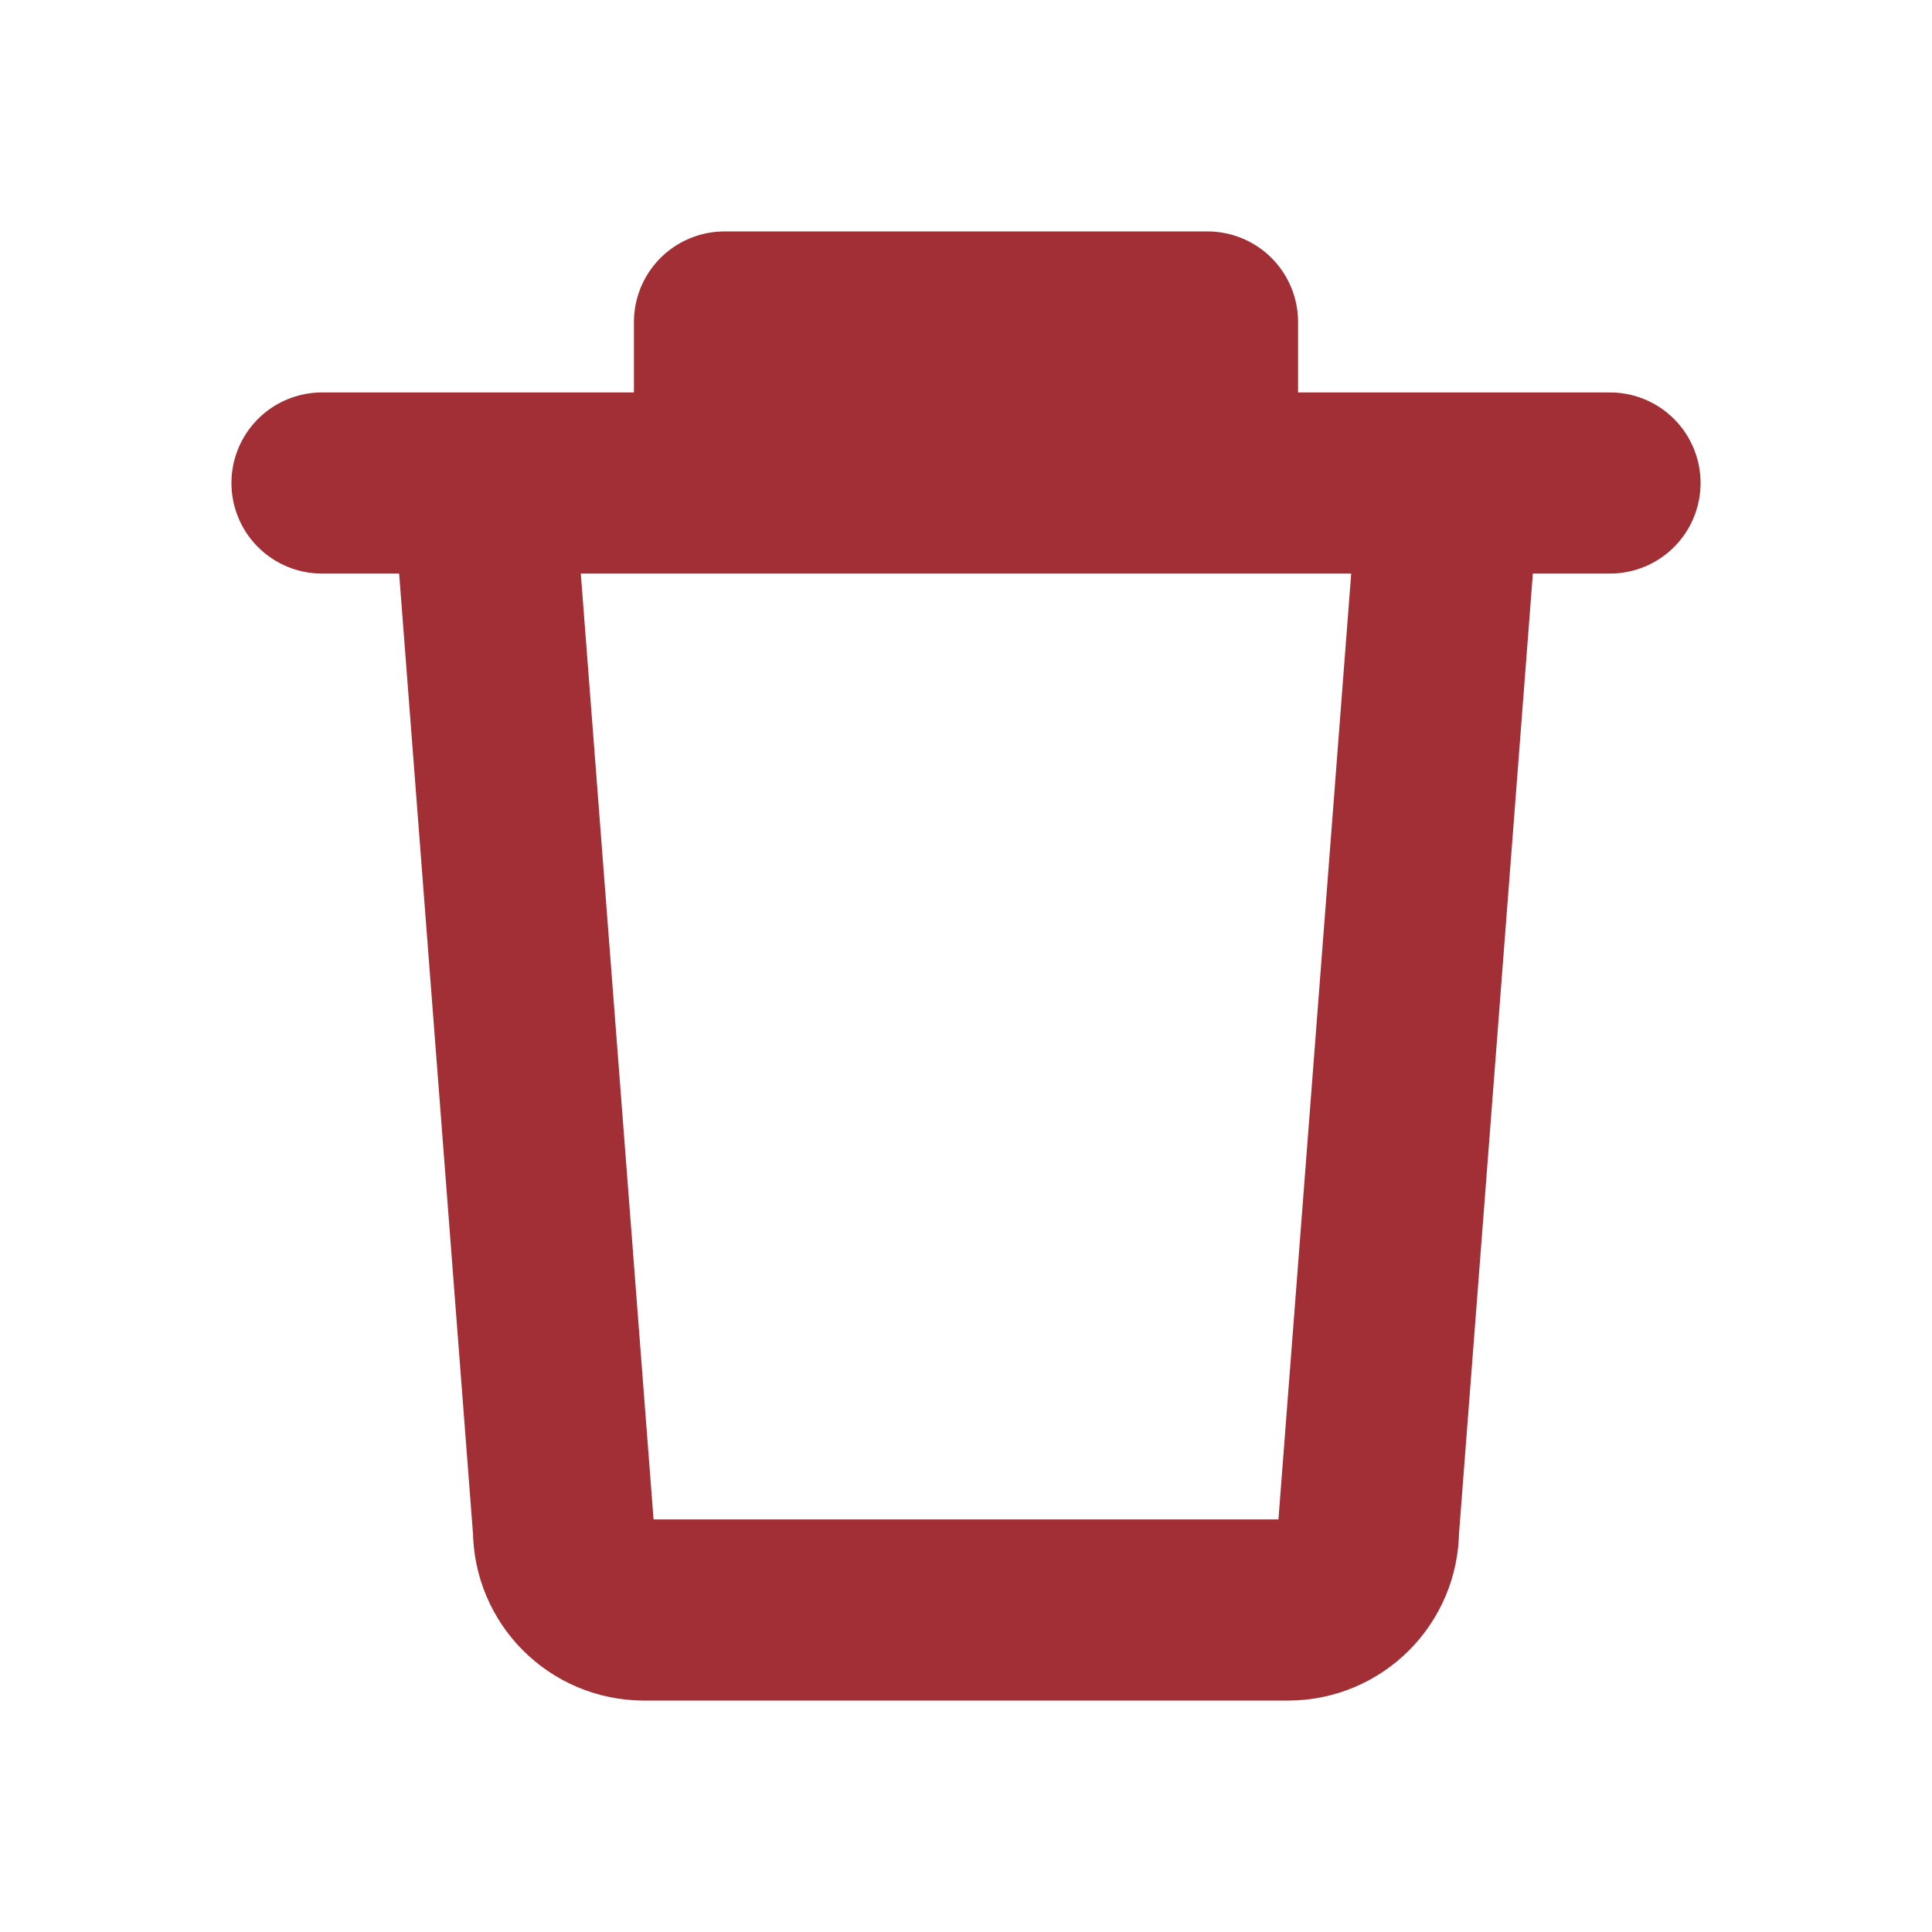
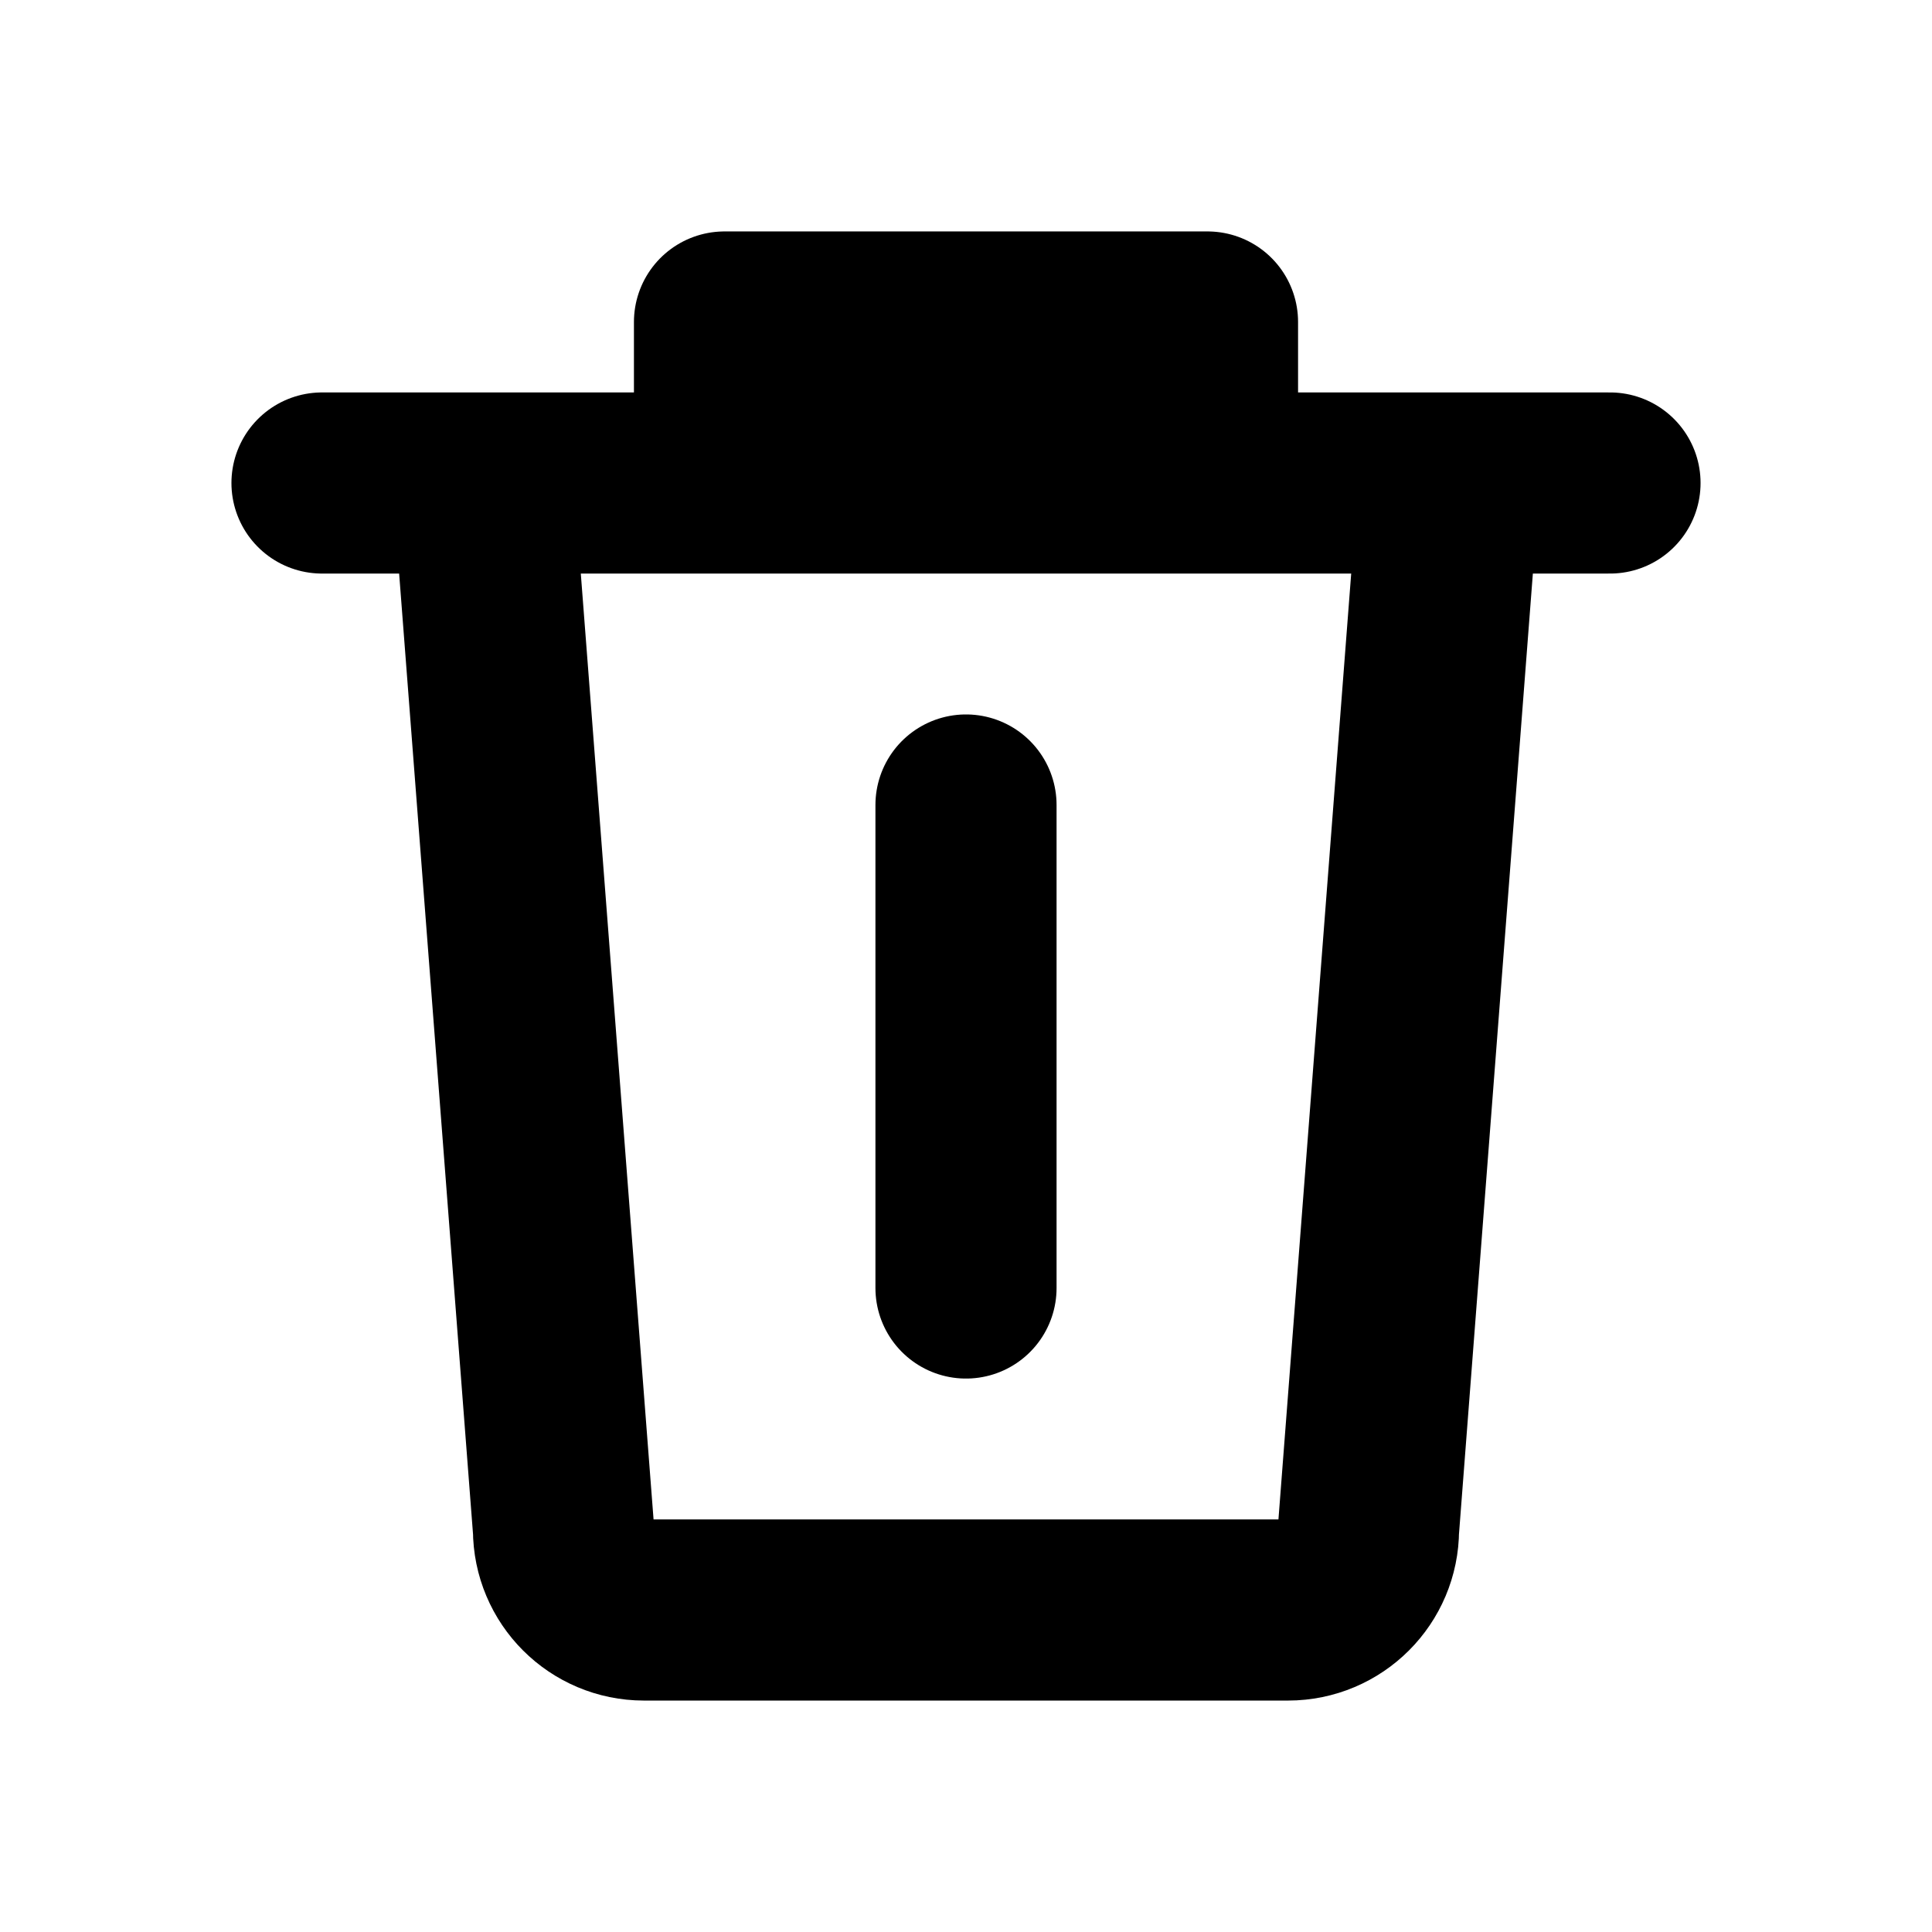
- <svg xmlns="http://www.w3.org/2000/svg" viewBox="0 0 24 24" fill="none" stroke="#a12f35" stroke-width="2.25" stroke-linecap="round" stroke-linejoin="round">
-   <path d="M4 6h16m-11 0V4h6v2M6 6l1 13a1 1 0 0 0 1 1h8a1 1 0 0 0 1-1l1-13" />
+ <svg xmlns="http://www.w3.org/2000/svg" id="icon" viewBox="0 0 24 24" fill="none" stroke="currentColor" stroke-width="2.25" stroke-linecap="round" stroke-linejoin="round">
+   <path d="M4 6h16M9 6V4h6v2M6 6l1 13a1 1 0 0 0 1 1h8a1 1 0 0 0 1-1l1-13M12 10v6" />
</svg>
